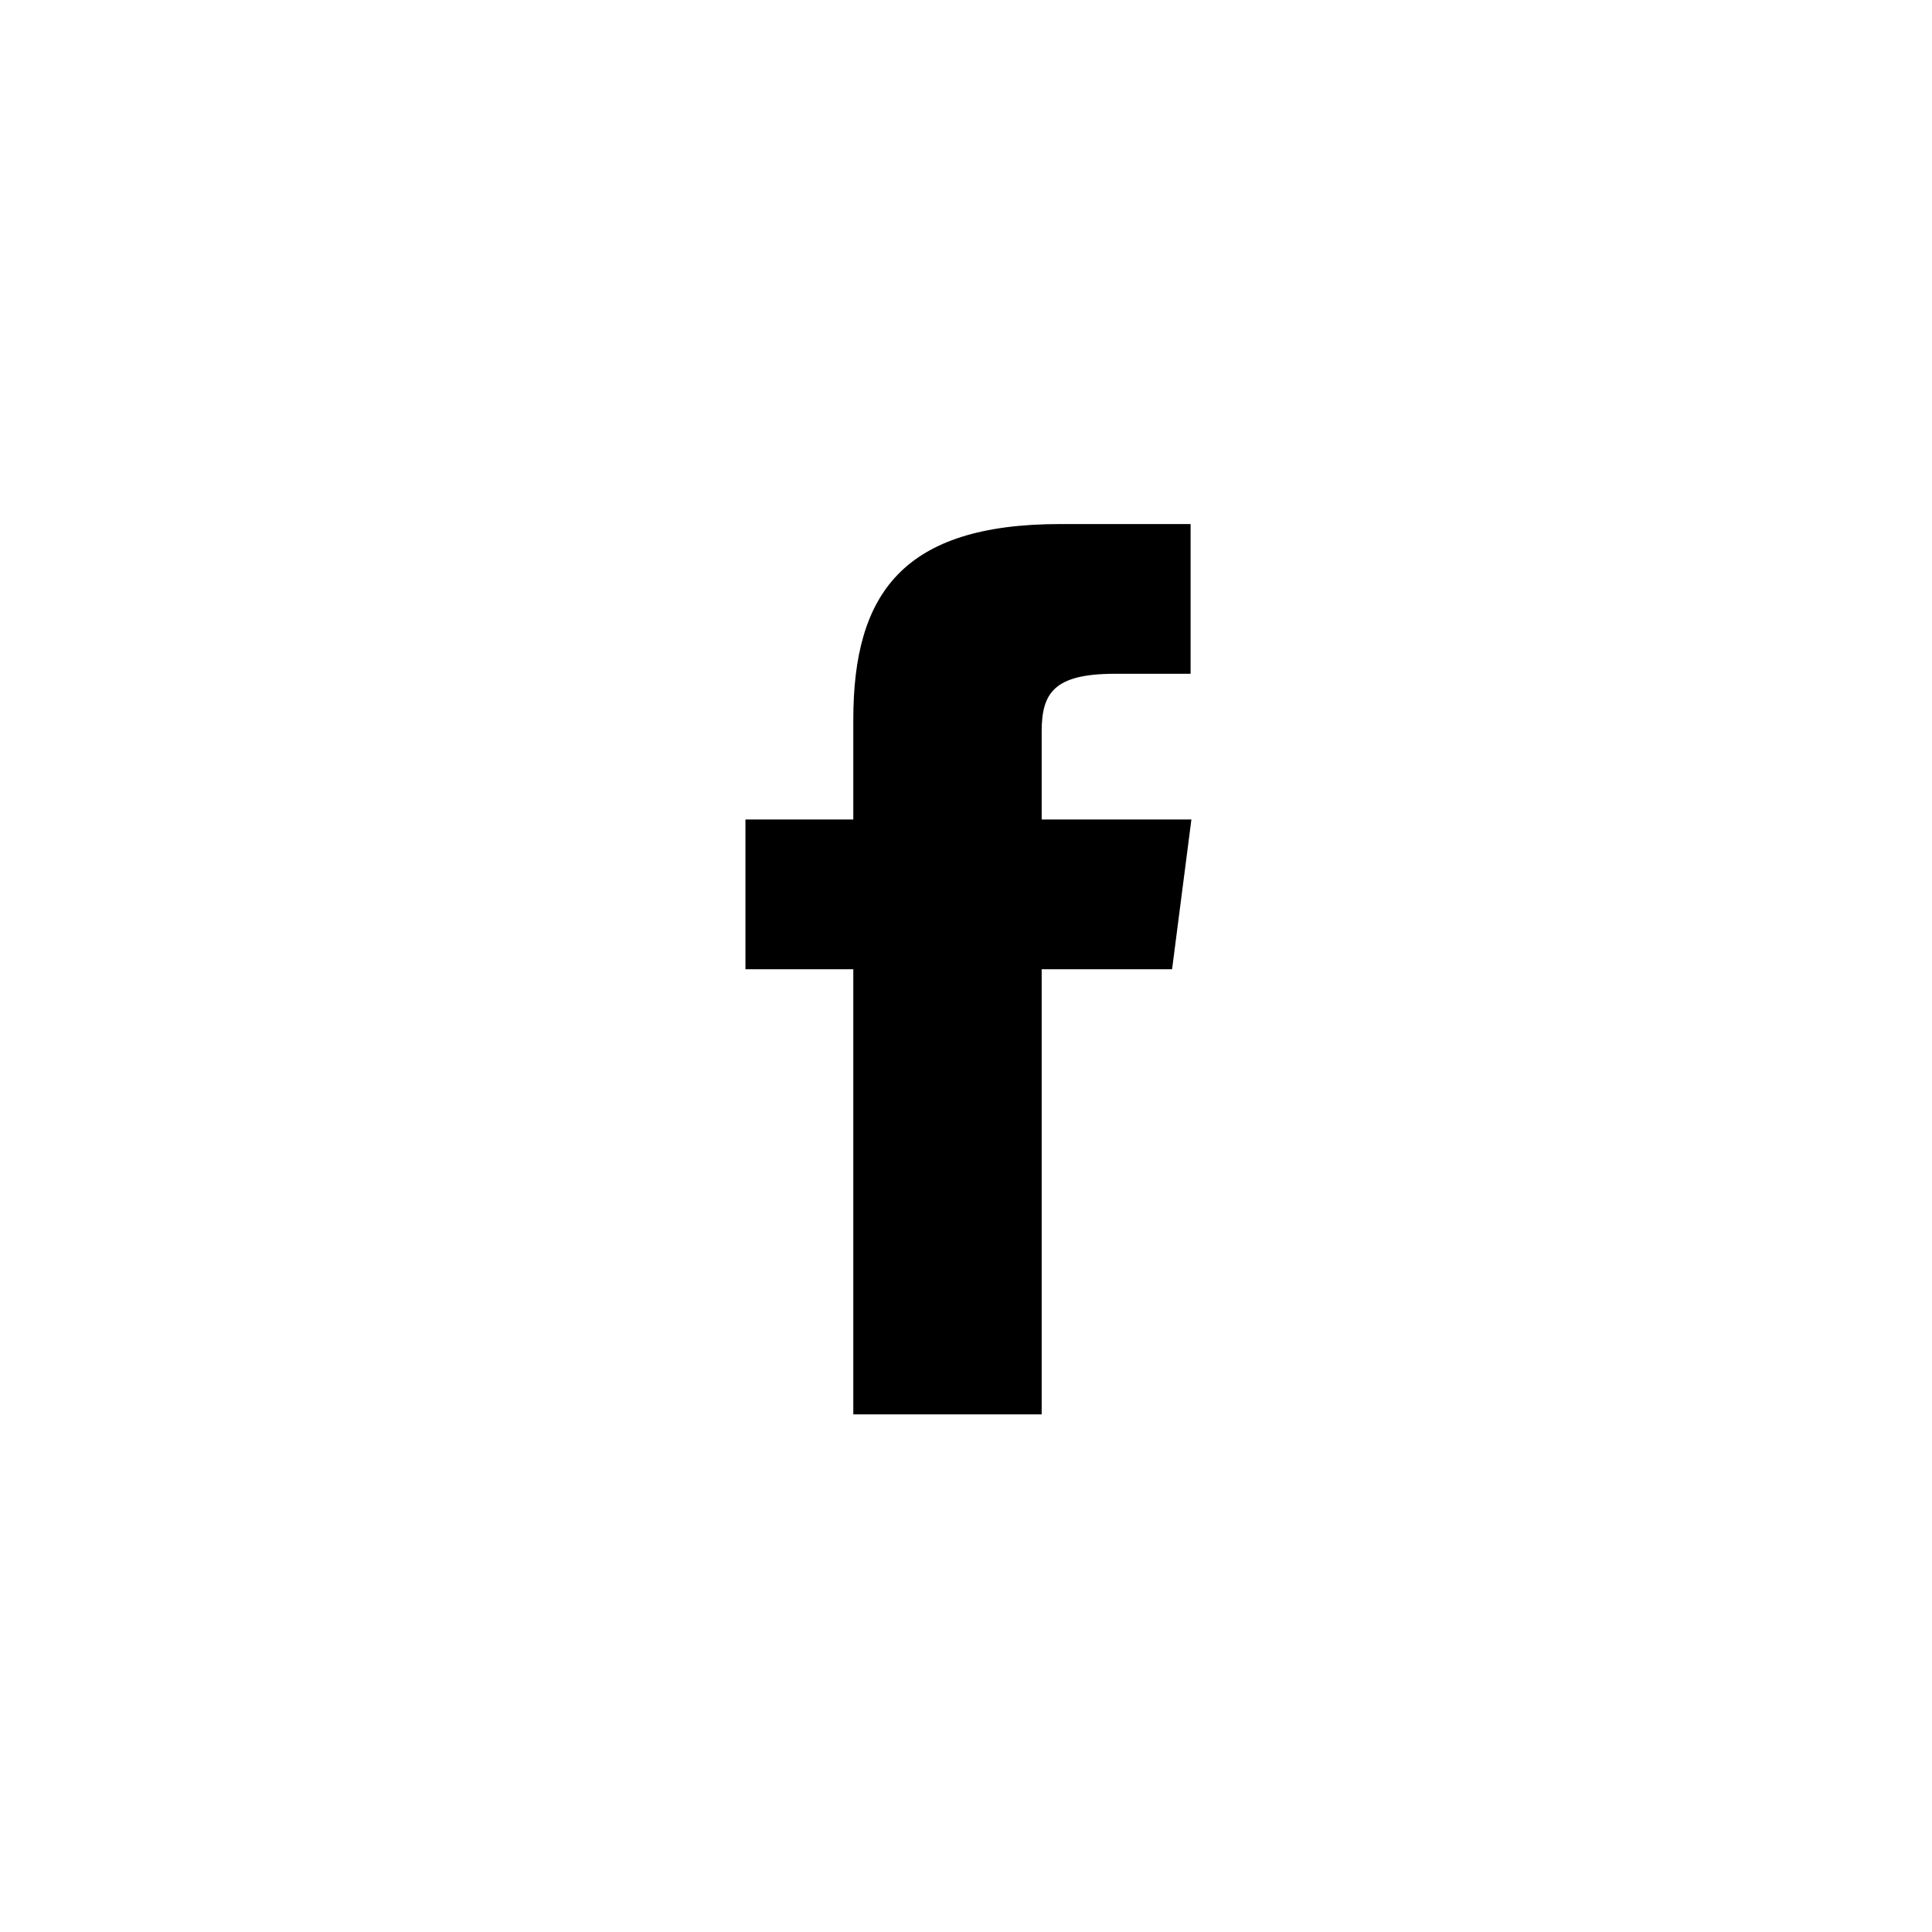
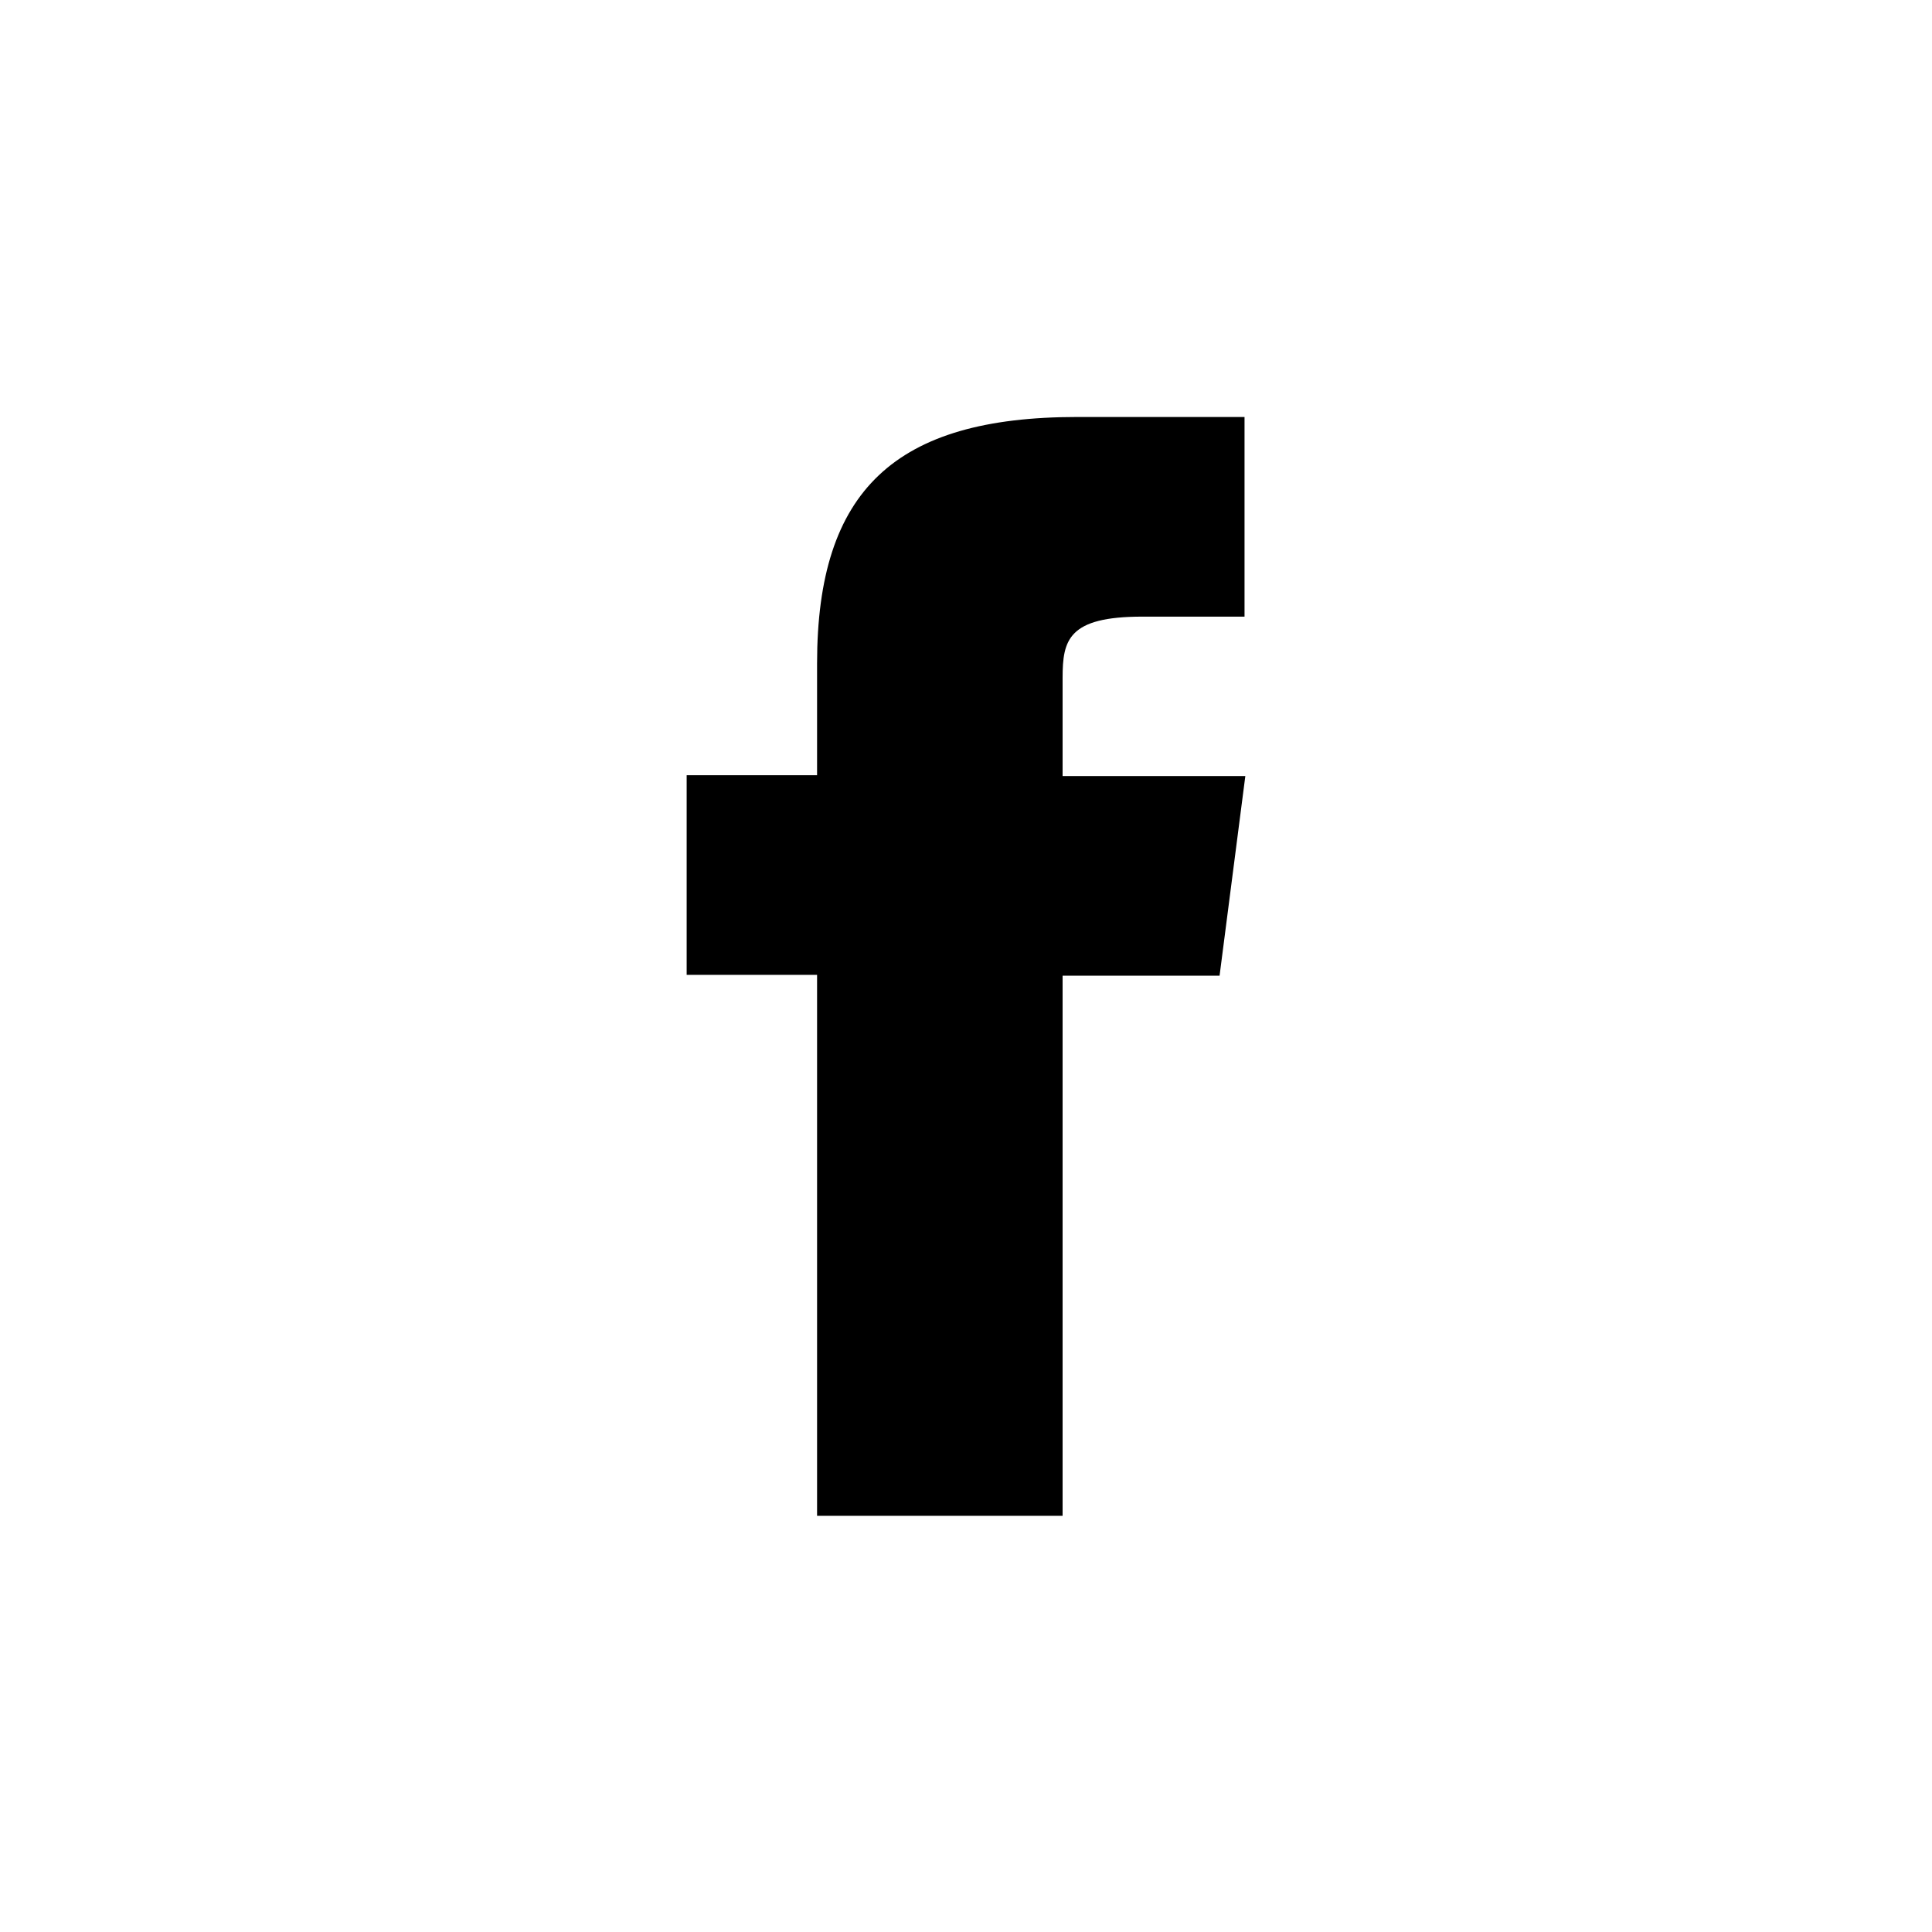
<svg xmlns="http://www.w3.org/2000/svg" height="24" viewBox="0 0 24 24" width="24">
-   <path d="M 13.85 8.37 C 13.09 8.37 12.94 8.61 12.94 9.09 L 12.94 10.18 L 14.8 10.18 L 14.56 12.04 L 12.94 12.04 L 12.94 17.57 L 10.6 17.57 L 10.6 12.04 L 9.26 12.04 L 9.26 10.18 L 10.6 10.18 L 10.6 8.94 C 10.6 7.37 11.22 6.51 13.17 6.51 L 14.79 6.51 L 14.79 8.37 L 13.84 8.37" fill="currentColor" />
+   <path d="M 10.15 18.82 L 10.15 12.11 L 8.53 12.11 L 8.53 9.63 L 10.15 9.63 L 10.15 8.24 C 10.15 6.09 11.12 5.18 13.38 5.18 L 15.46 5.18 L 15.46 7.66 L 14.19 7.66 C 13.27 7.66 13.2 7.95 13.2 8.42 L 13.2 9.64 L 15.47 9.64 L 15.15 12.12 L 13.2 12.12 L 13.2 18.83 L 10.15 18.83 L 10.15 18.82" fill="currentColor" />
</svg>
